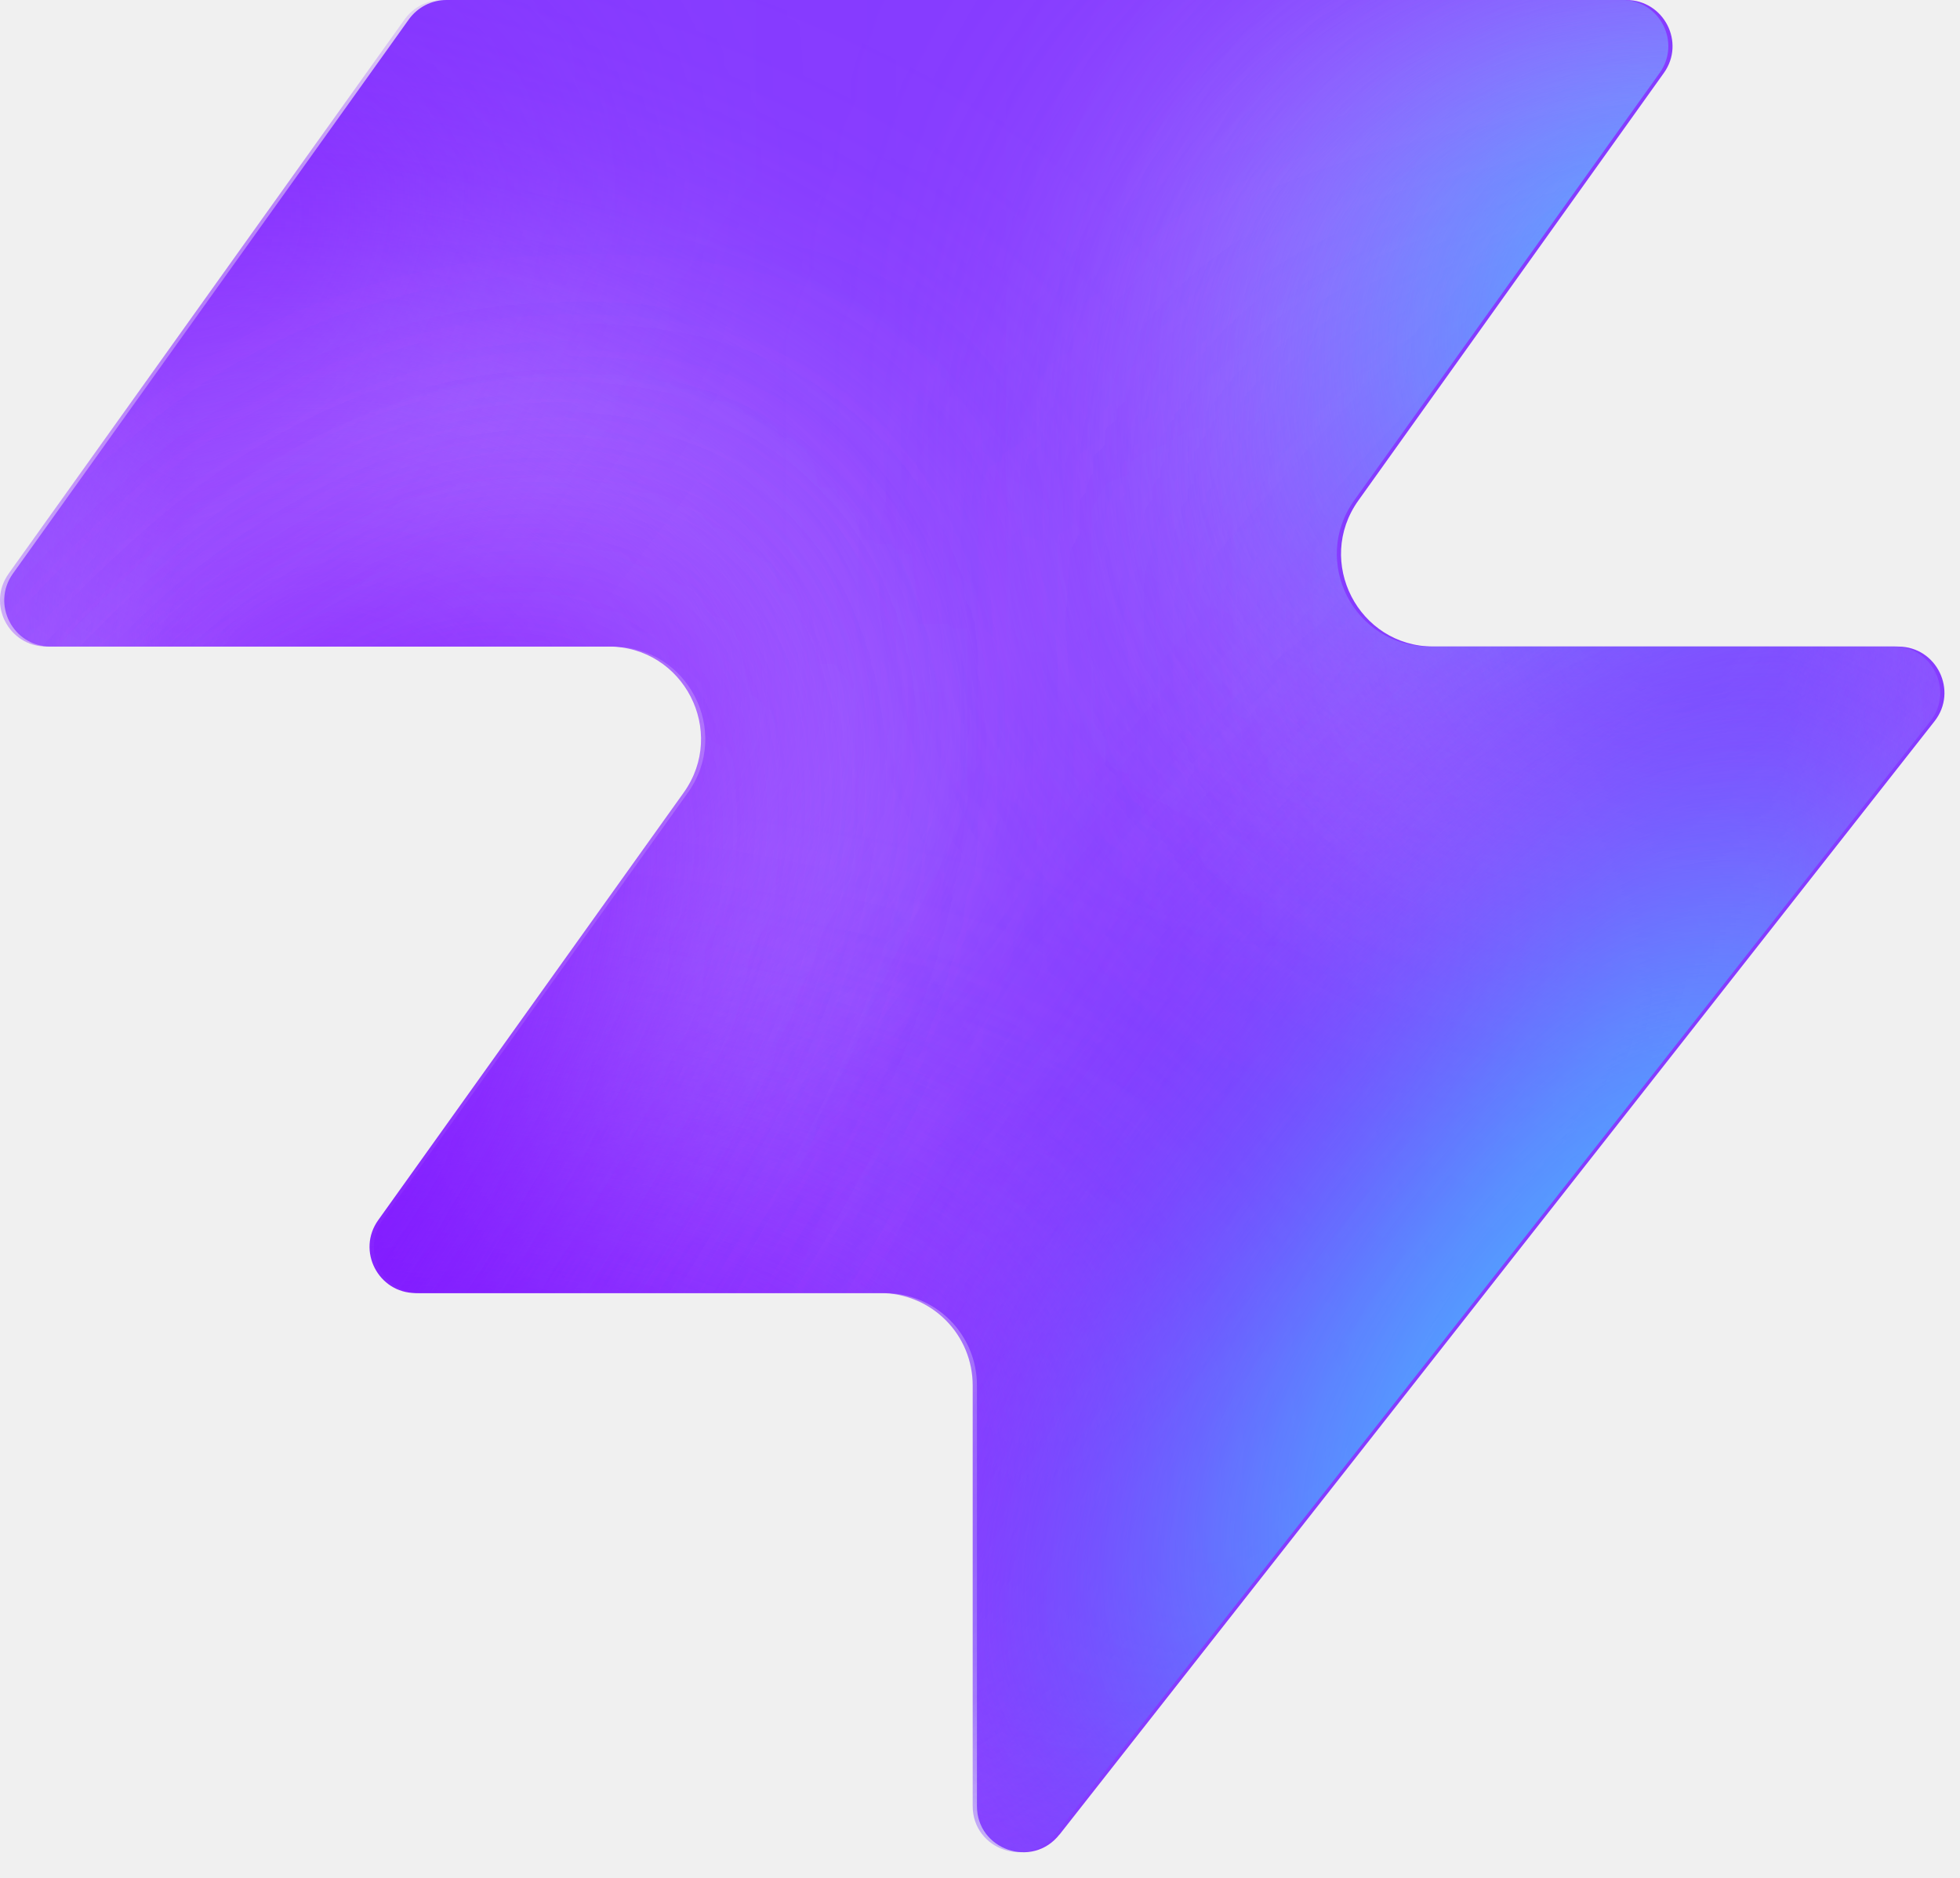
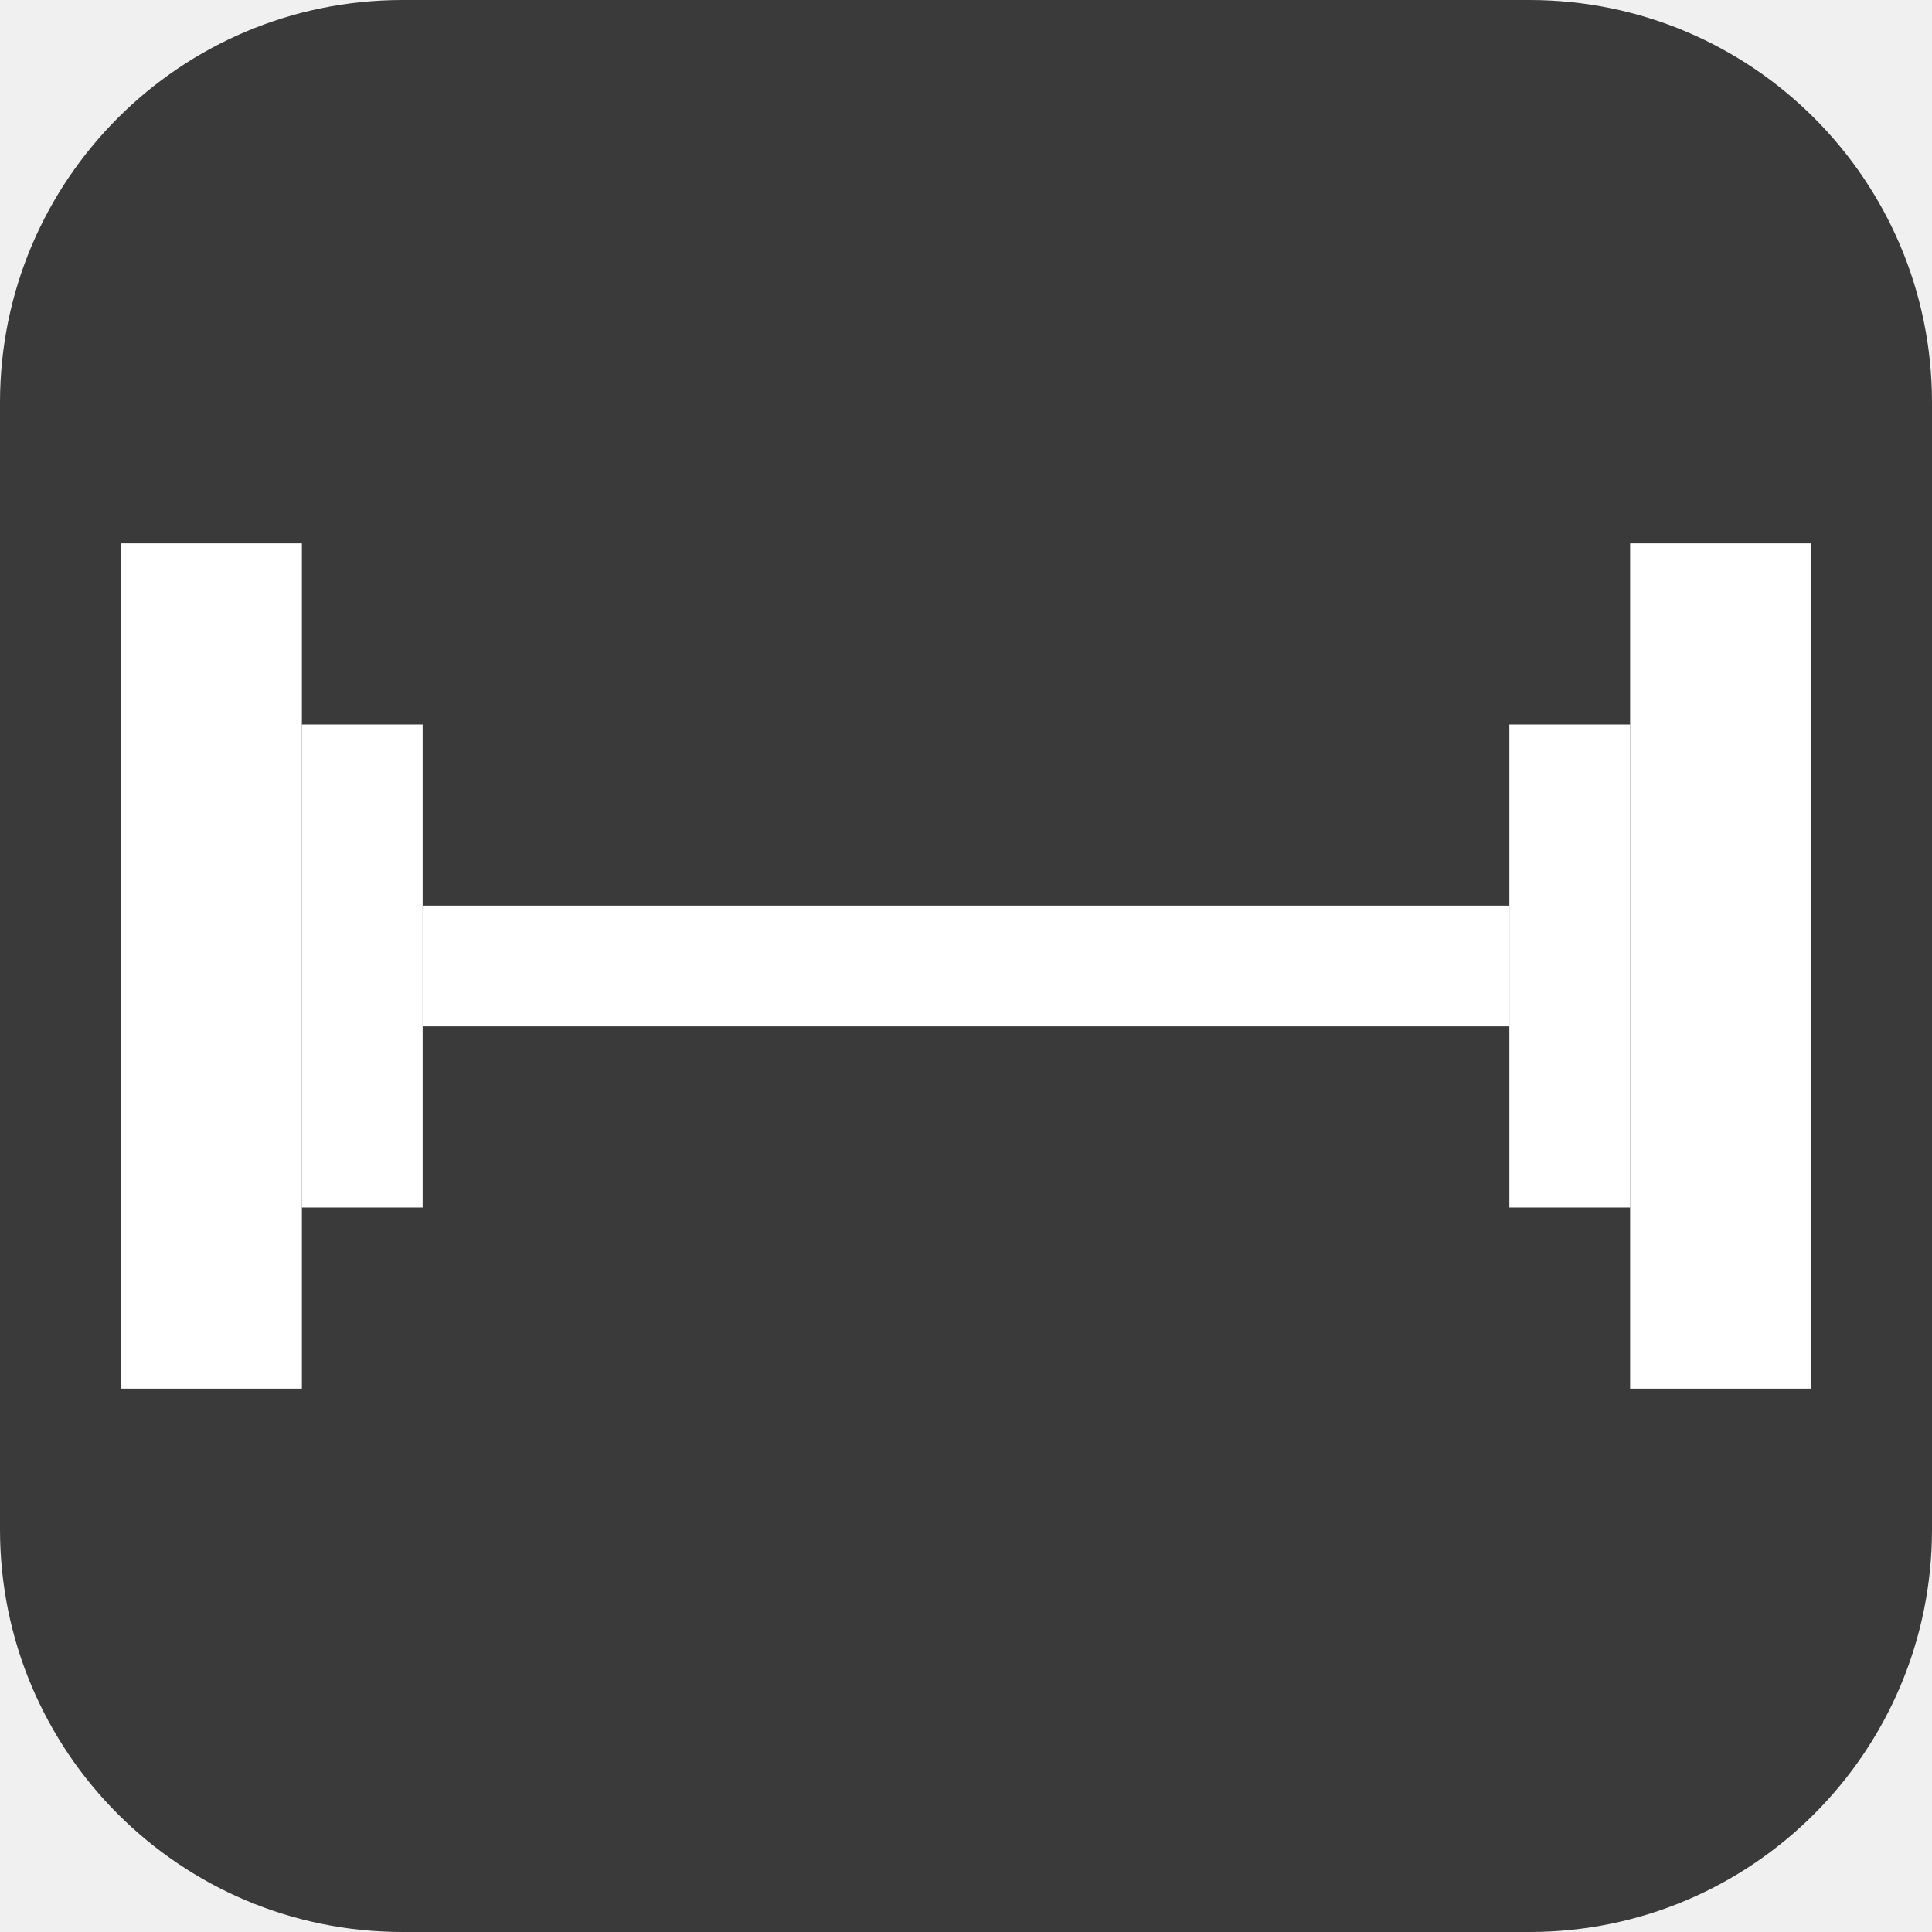
- <svg xmlns="http://www.w3.org/2000/svg" width="48" height="46" fill="none" viewBox="0 0 48 46">
-   <path fill="#863bff" d="M25.946 44.938c-.664.845-2.021.375-2.021-.698V33.937a2.26 2.26 0 0 0-2.262-2.262H10.287c-.92 0-1.456-1.04-.92-1.788l7.48-10.471c1.07-1.497 0-3.578-1.842-3.578H1.237c-.92 0-1.456-1.04-.92-1.788L10.013.474c.214-.297.556-.474.92-.474h28.894c.92 0 1.456 1.04.92 1.788l-7.48 10.471c-1.07 1.498 0 3.579 1.842 3.579h11.377c.943 0 1.473 1.088.89 1.83L25.947 44.94z" style="fill:#863bff;fill:color(display-p3 .525 .23 1);fill-opacity:1" />
-   <mask id="a" width="48" height="46" x="0" y="0" maskUnits="userSpaceOnUse" style="mask-type:alpha">
-     <path fill="#000" d="M25.842 44.938c-.664.844-2.021.375-2.021-.698V33.937a2.26 2.26 0 0 0-2.262-2.262H10.183c-.92 0-1.456-1.04-.92-1.788l7.48-10.471c1.07-1.498 0-3.579-1.842-3.579H1.133c-.92 0-1.456-1.04-.92-1.787L9.91.473c.214-.297.556-.474.92-.474h28.894c.92 0 1.456 1.04.92 1.788l-7.48 10.471c-1.07 1.498 0 3.578 1.842 3.578h11.377c.943 0 1.473 1.088.89 1.832L25.843 44.94z" style="fill:#000;fill-opacity:1" />
-   </mask>
-   <g mask="url(#a)">
-     <g filter="url(#b)">
-       <ellipse cx="5.508" cy="14.704" fill="#ede6ff" rx="5.508" ry="14.704" style="fill:#ede6ff;fill:color(display-p3 .927 .903 1);fill-opacity:1" transform="matrix(.00324 1 1 -.00324 -4.47 31.516)" />
-     </g>
-     <g filter="url(#c)">
-       <ellipse cx="10.399" cy="29.851" fill="#ede6ff" rx="10.399" ry="29.851" style="fill:#ede6ff;fill:color(display-p3 .927 .903 1);fill-opacity:1" transform="matrix(.00324 1 1 -.00324 -39.328 7.883)" />
-     </g>
-     <g filter="url(#d)">
-       <ellipse cx="5.508" cy="30.487" fill="#7e14ff" rx="5.508" ry="30.487" style="fill:#7e14ff;fill:color(display-p3 .492 .077 1);fill-opacity:1" transform="rotate(89.814 -25.913 -14.639)scale(1 -1)" />
-     </g>
-     <g filter="url(#e)">
-       <ellipse cx="5.508" cy="30.599" fill="#7e14ff" rx="5.508" ry="30.599" style="fill:#7e14ff;fill:color(display-p3 .492 .077 1);fill-opacity:1" transform="rotate(89.814 -32.644 -3.334)scale(1 -1)" />
-     </g>
-     <g filter="url(#f)">
-       <ellipse cx="5.508" cy="30.599" fill="#7e14ff" rx="5.508" ry="30.599" style="fill:#7e14ff;fill:color(display-p3 .492 .077 1);fill-opacity:1" transform="matrix(.00324 1 1 -.00324 -34.34 30.47)" />
-     </g>
-     <g filter="url(#g)">
-       <ellipse cx="14.072" cy="22.078" fill="#ede6ff" rx="14.072" ry="22.078" style="fill:#ede6ff;fill:color(display-p3 .927 .903 1);fill-opacity:1" transform="rotate(93.35 24.506 48.493)scale(-1 1)" />
-     </g>
-     <g filter="url(#h)">
-       <ellipse cx="3.47" cy="21.501" fill="#7e14ff" rx="3.47" ry="21.501" style="fill:#7e14ff;fill:color(display-p3 .492 .077 1);fill-opacity:1" transform="rotate(89.009 28.708 47.59)scale(-1 1)" />
-     </g>
-     <g filter="url(#i)">
-       <ellipse cx="3.47" cy="21.501" fill="#7e14ff" rx="3.47" ry="21.501" style="fill:#7e14ff;fill:color(display-p3 .492 .077 1);fill-opacity:1" transform="rotate(89.009 28.708 47.59)scale(-1 1)" />
-     </g>
-     <g filter="url(#j)">
-       <ellipse cx=".387" cy="8.972" fill="#7e14ff" rx="4.407" ry="29.108" style="fill:#7e14ff;fill:color(display-p3 .492 .077 1);fill-opacity:1" transform="rotate(39.51 .387 8.972)" />
-     </g>
-     <g filter="url(#k)">
-       <ellipse cx="47.523" cy="-6.092" fill="#7e14ff" rx="4.407" ry="29.108" style="fill:#7e14ff;fill:color(display-p3 .492 .077 1);fill-opacity:1" transform="rotate(37.892 47.523 -6.092)" />
-     </g>
-     <g filter="url(#l)">
-       <ellipse cx="41.412" cy="6.333" fill="#47bfff" rx="5.971" ry="9.665" style="fill:#47bfff;fill:color(display-p3 .28 .748 1);fill-opacity:1" transform="rotate(37.892 41.412 6.333)" />
-     </g>
-     <g filter="url(#m)">
-       <ellipse cx="-1.879" cy="38.332" fill="#7e14ff" rx="4.407" ry="29.108" style="fill:#7e14ff;fill:color(display-p3 .492 .077 1);fill-opacity:1" transform="rotate(37.892 -1.88 38.332)" />
-     </g>
-     <g filter="url(#n)">
-       <ellipse cx="-1.879" cy="38.332" fill="#7e14ff" rx="4.407" ry="29.108" style="fill:#7e14ff;fill:color(display-p3 .492 .077 1);fill-opacity:1" transform="rotate(37.892 -1.88 38.332)" />
-     </g>
-     <g filter="url(#o)">
-       <ellipse cx="35.651" cy="29.907" fill="#7e14ff" rx="4.407" ry="29.108" style="fill:#7e14ff;fill:color(display-p3 .492 .077 1);fill-opacity:1" transform="rotate(37.892 35.651 29.907)" />
-     </g>
-     <g filter="url(#p)">
-       <ellipse cx="38.418" cy="32.4" fill="#47bfff" rx="5.971" ry="15.297" style="fill:#47bfff;fill:color(display-p3 .28 .748 1);fill-opacity:1" transform="rotate(37.892 38.418 32.4)" />
-     </g>
+ <svg xmlns="http://www.w3.org/2000/svg" viewBox="0 0 48 48" width="48" height="48">
+   <rect width="48" height="48" rx="10" fill="#3A3A3A" />
+   <g fill="#FFFFFF">
+     <rect x="3" y="13.5" width="4.5" height="21" />
+     <rect x="7.5" y="18" width="3" height="12" />
+     <rect x="10.5" y="22.5" width="27" height="3" />
+     <rect x="37.5" y="18" width="3" height="12" />
+     <rect x="40.5" y="13.5" width="4.5" height="21" />
  </g>
-   <defs>
-     <filter id="b" width="60.045" height="41.654" x="-19.77" y="16.149" color-interpolation-filters="sRGB" filterUnits="userSpaceOnUse">
-       <feFlood flood-opacity="0" result="BackgroundImageFix" />
-       <feBlend in="SourceGraphic" in2="BackgroundImageFix" result="shape" />
-       <feGaussianBlur result="effect1_foregroundBlur_2002_17158" stdDeviation="7.659" />
-     </filter>
-     <filter id="c" width="90.34" height="51.437" x="-54.613" y="-7.533" color-interpolation-filters="sRGB" filterUnits="userSpaceOnUse">
-       <feFlood flood-opacity="0" result="BackgroundImageFix" />
-       <feBlend in="SourceGraphic" in2="BackgroundImageFix" result="shape" />
-       <feGaussianBlur result="effect1_foregroundBlur_2002_17158" stdDeviation="7.659" />
-     </filter>
-     <filter id="d" width="79.355" height="29.4" x="-49.64" y="2.03" color-interpolation-filters="sRGB" filterUnits="userSpaceOnUse">
-       <feFlood flood-opacity="0" result="BackgroundImageFix" />
-       <feBlend in="SourceGraphic" in2="BackgroundImageFix" result="shape" />
-       <feGaussianBlur result="effect1_foregroundBlur_2002_17158" stdDeviation="4.596" />
-     </filter>
-     <filter id="e" width="79.579" height="29.4" x="-45.045" y="20.029" color-interpolation-filters="sRGB" filterUnits="userSpaceOnUse">
-       <feFlood flood-opacity="0" result="BackgroundImageFix" />
-       <feBlend in="SourceGraphic" in2="BackgroundImageFix" result="shape" />
-       <feGaussianBlur result="effect1_foregroundBlur_2002_17158" stdDeviation="4.596" />
-     </filter>
-     <filter id="f" width="79.579" height="29.4" x="-43.513" y="21.178" color-interpolation-filters="sRGB" filterUnits="userSpaceOnUse">
-       <feFlood flood-opacity="0" result="BackgroundImageFix" />
-       <feBlend in="SourceGraphic" in2="BackgroundImageFix" result="shape" />
-       <feGaussianBlur result="effect1_foregroundBlur_2002_17158" stdDeviation="4.596" />
-     </filter>
-     <filter id="g" width="74.749" height="58.852" x="15.756" y="-17.901" color-interpolation-filters="sRGB" filterUnits="userSpaceOnUse">
-       <feFlood flood-opacity="0" result="BackgroundImageFix" />
-       <feBlend in="SourceGraphic" in2="BackgroundImageFix" result="shape" />
-       <feGaussianBlur result="effect1_foregroundBlur_2002_17158" stdDeviation="7.659" />
-     </filter>
-     <filter id="h" width="61.377" height="25.362" x="23.548" y="2.284" color-interpolation-filters="sRGB" filterUnits="userSpaceOnUse">
-       <feFlood flood-opacity="0" result="BackgroundImageFix" />
-       <feBlend in="SourceGraphic" in2="BackgroundImageFix" result="shape" />
-       <feGaussianBlur result="effect1_foregroundBlur_2002_17158" stdDeviation="4.596" />
-     </filter>
-     <filter id="i" width="61.377" height="25.362" x="23.548" y="2.284" color-interpolation-filters="sRGB" filterUnits="userSpaceOnUse">
-       <feFlood flood-opacity="0" result="BackgroundImageFix" />
-       <feBlend in="SourceGraphic" in2="BackgroundImageFix" result="shape" />
-       <feGaussianBlur result="effect1_foregroundBlur_2002_17158" stdDeviation="4.596" />
-     </filter>
-     <filter id="j" width="56.045" height="63.649" x="-27.636" y="-22.853" color-interpolation-filters="sRGB" filterUnits="userSpaceOnUse">
-       <feFlood flood-opacity="0" result="BackgroundImageFix" />
-       <feBlend in="SourceGraphic" in2="BackgroundImageFix" result="shape" />
-       <feGaussianBlur result="effect1_foregroundBlur_2002_17158" stdDeviation="4.596" />
-     </filter>
-     <filter id="k" width="54.814" height="64.646" x="20.116" y="-38.415" color-interpolation-filters="sRGB" filterUnits="userSpaceOnUse">
-       <feFlood flood-opacity="0" result="BackgroundImageFix" />
-       <feBlend in="SourceGraphic" in2="BackgroundImageFix" result="shape" />
-       <feGaussianBlur result="effect1_foregroundBlur_2002_17158" stdDeviation="4.596" />
-     </filter>
-     <filter id="l" width="33.541" height="35.313" x="24.641" y="-11.323" color-interpolation-filters="sRGB" filterUnits="userSpaceOnUse">
-       <feFlood flood-opacity="0" result="BackgroundImageFix" />
-       <feBlend in="SourceGraphic" in2="BackgroundImageFix" result="shape" />
-       <feGaussianBlur result="effect1_foregroundBlur_2002_17158" stdDeviation="4.596" />
-     </filter>
-     <filter id="m" width="54.814" height="64.646" x="-29.286" y="6.009" color-interpolation-filters="sRGB" filterUnits="userSpaceOnUse">
-       <feFlood flood-opacity="0" result="BackgroundImageFix" />
-       <feBlend in="SourceGraphic" in2="BackgroundImageFix" result="shape" />
-       <feGaussianBlur result="effect1_foregroundBlur_2002_17158" stdDeviation="4.596" />
-     </filter>
-     <filter id="n" width="54.814" height="64.646" x="-29.286" y="6.009" color-interpolation-filters="sRGB" filterUnits="userSpaceOnUse">
-       <feFlood flood-opacity="0" result="BackgroundImageFix" />
-       <feBlend in="SourceGraphic" in2="BackgroundImageFix" result="shape" />
-       <feGaussianBlur result="effect1_foregroundBlur_2002_17158" stdDeviation="4.596" />
-     </filter>
-     <filter id="o" width="54.814" height="64.646" x="8.244" y="-2.416" color-interpolation-filters="sRGB" filterUnits="userSpaceOnUse">
-       <feFlood flood-opacity="0" result="BackgroundImageFix" />
-       <feBlend in="SourceGraphic" in2="BackgroundImageFix" result="shape" />
-       <feGaussianBlur result="effect1_foregroundBlur_2002_17158" stdDeviation="4.596" />
-     </filter>
-     <filter id="p" width="39.409" height="43.623" x="18.713" y="10.588" color-interpolation-filters="sRGB" filterUnits="userSpaceOnUse">
-       <feFlood flood-opacity="0" result="BackgroundImageFix" />
-       <feBlend in="SourceGraphic" in2="BackgroundImageFix" result="shape" />
-       <feGaussianBlur result="effect1_foregroundBlur_2002_17158" stdDeviation="4.596" />
-     </filter>
-   </defs>
</svg>
